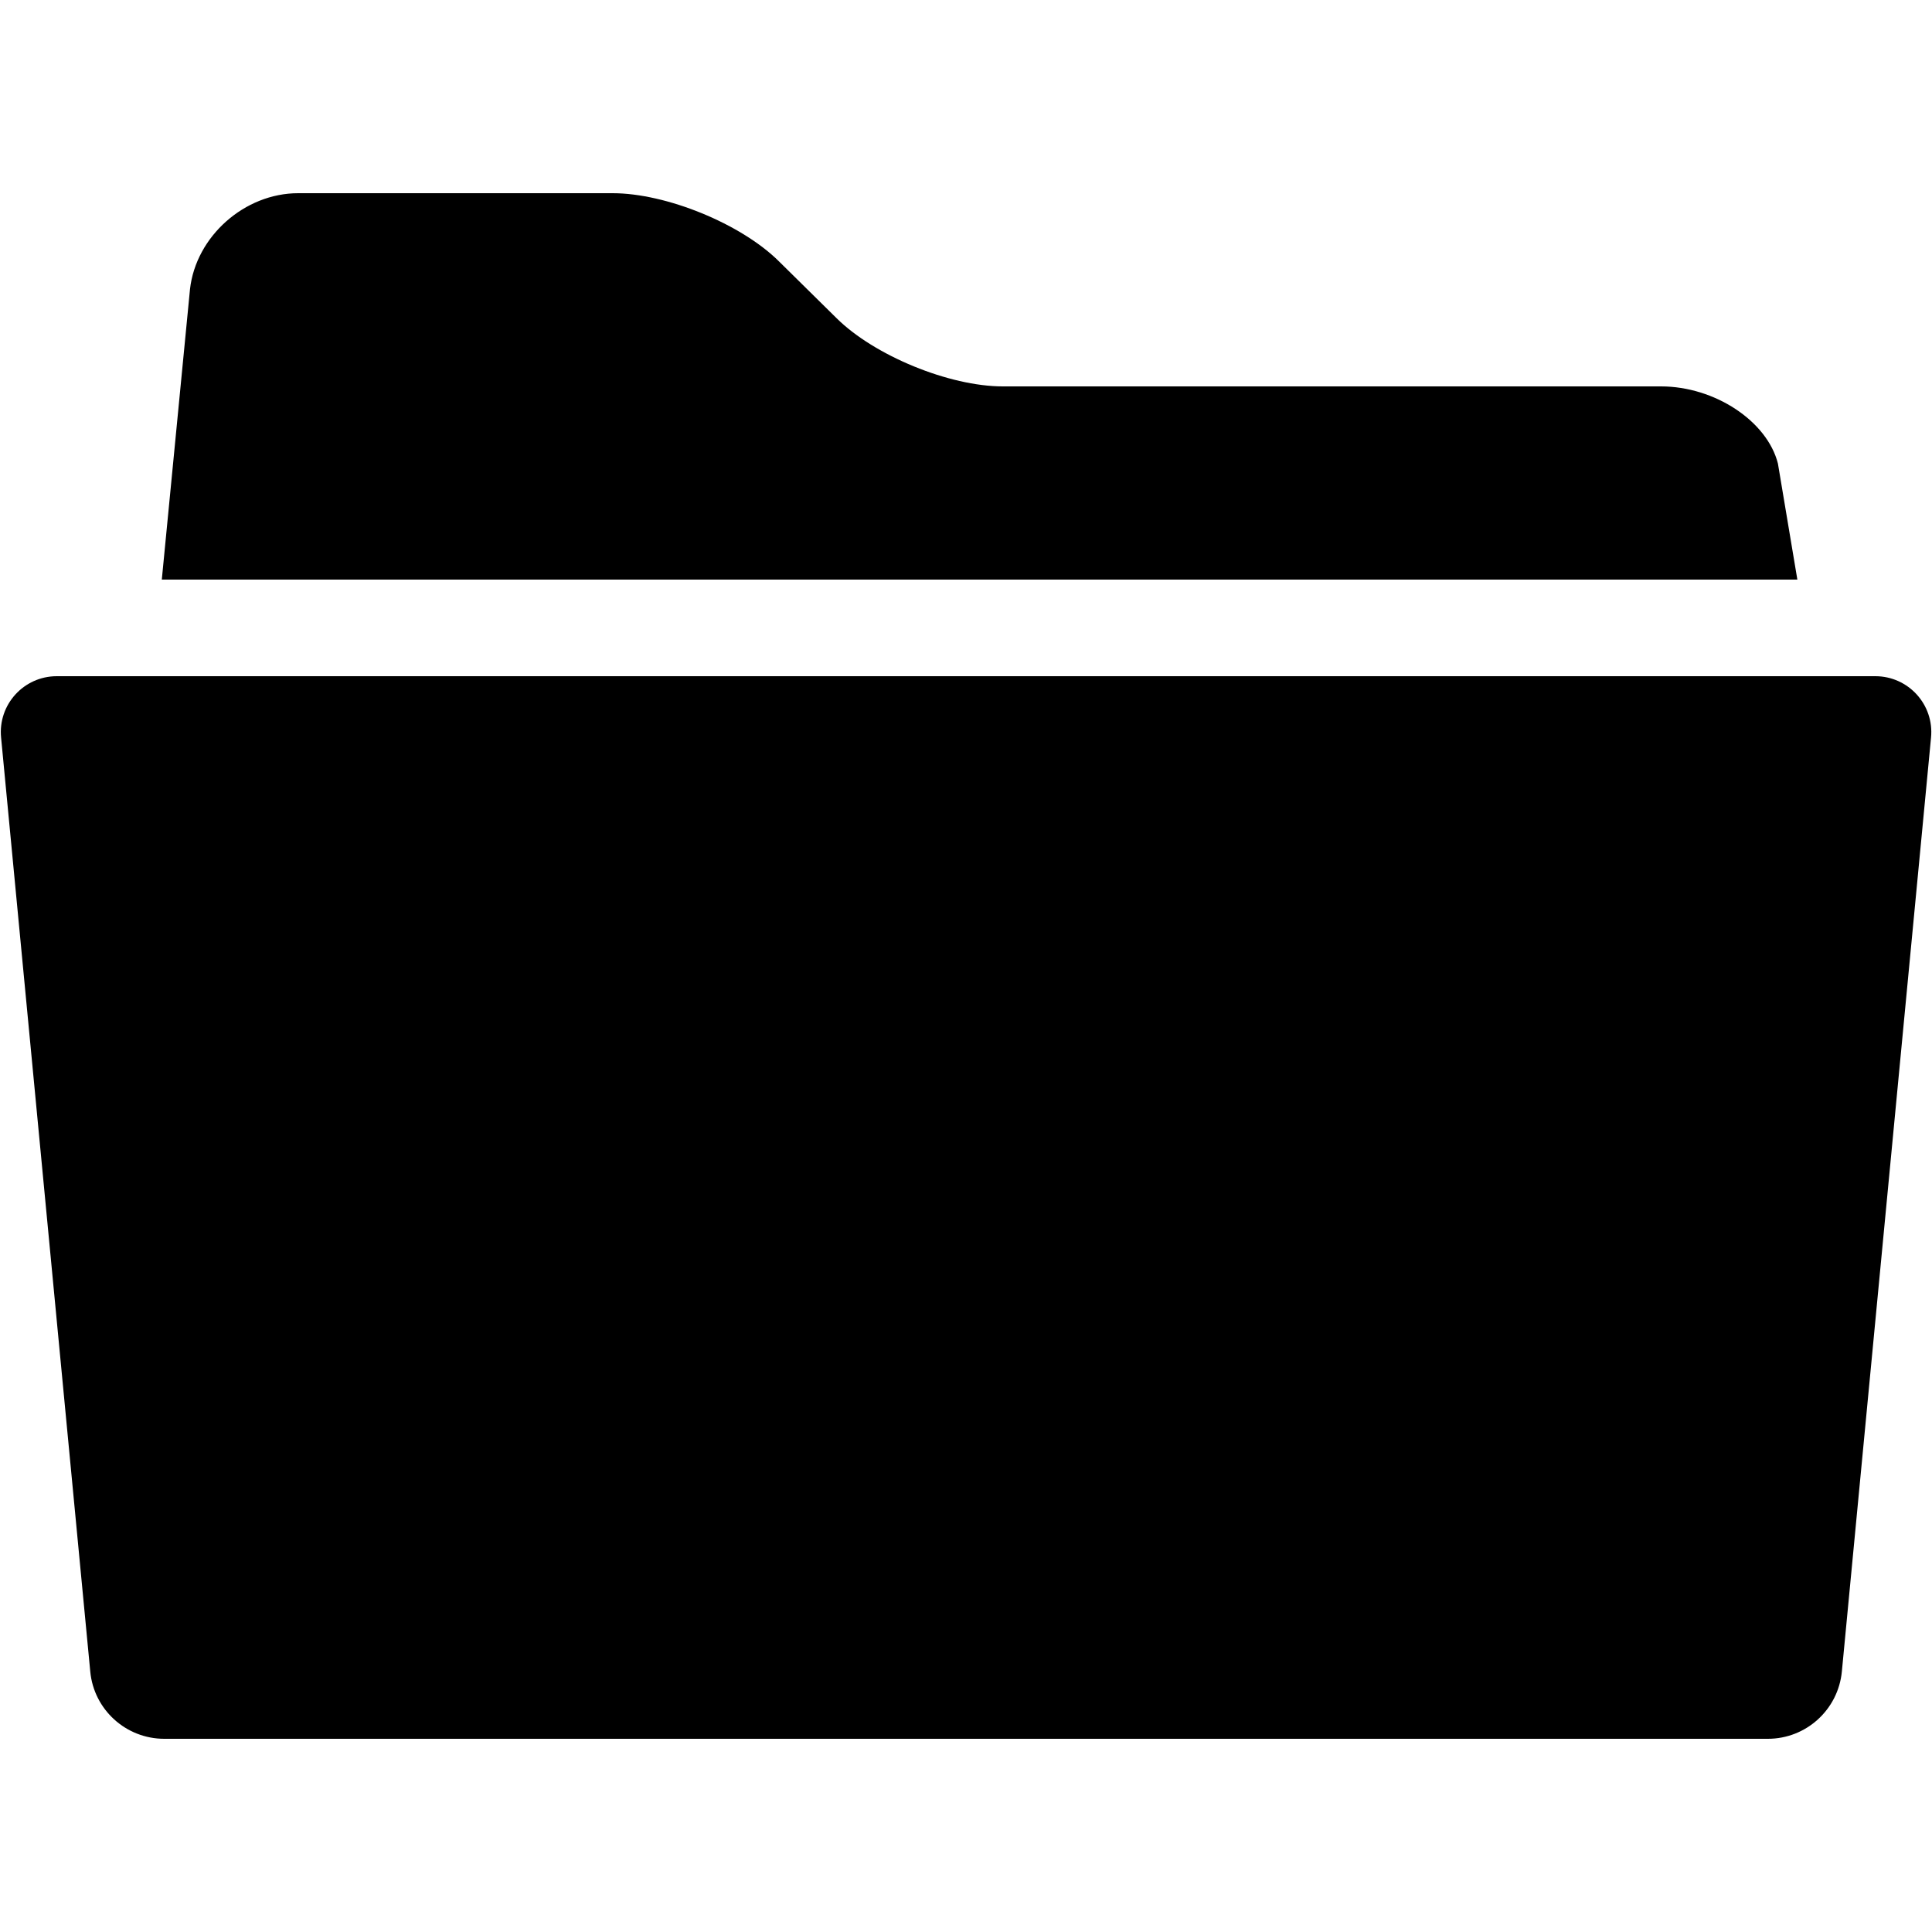
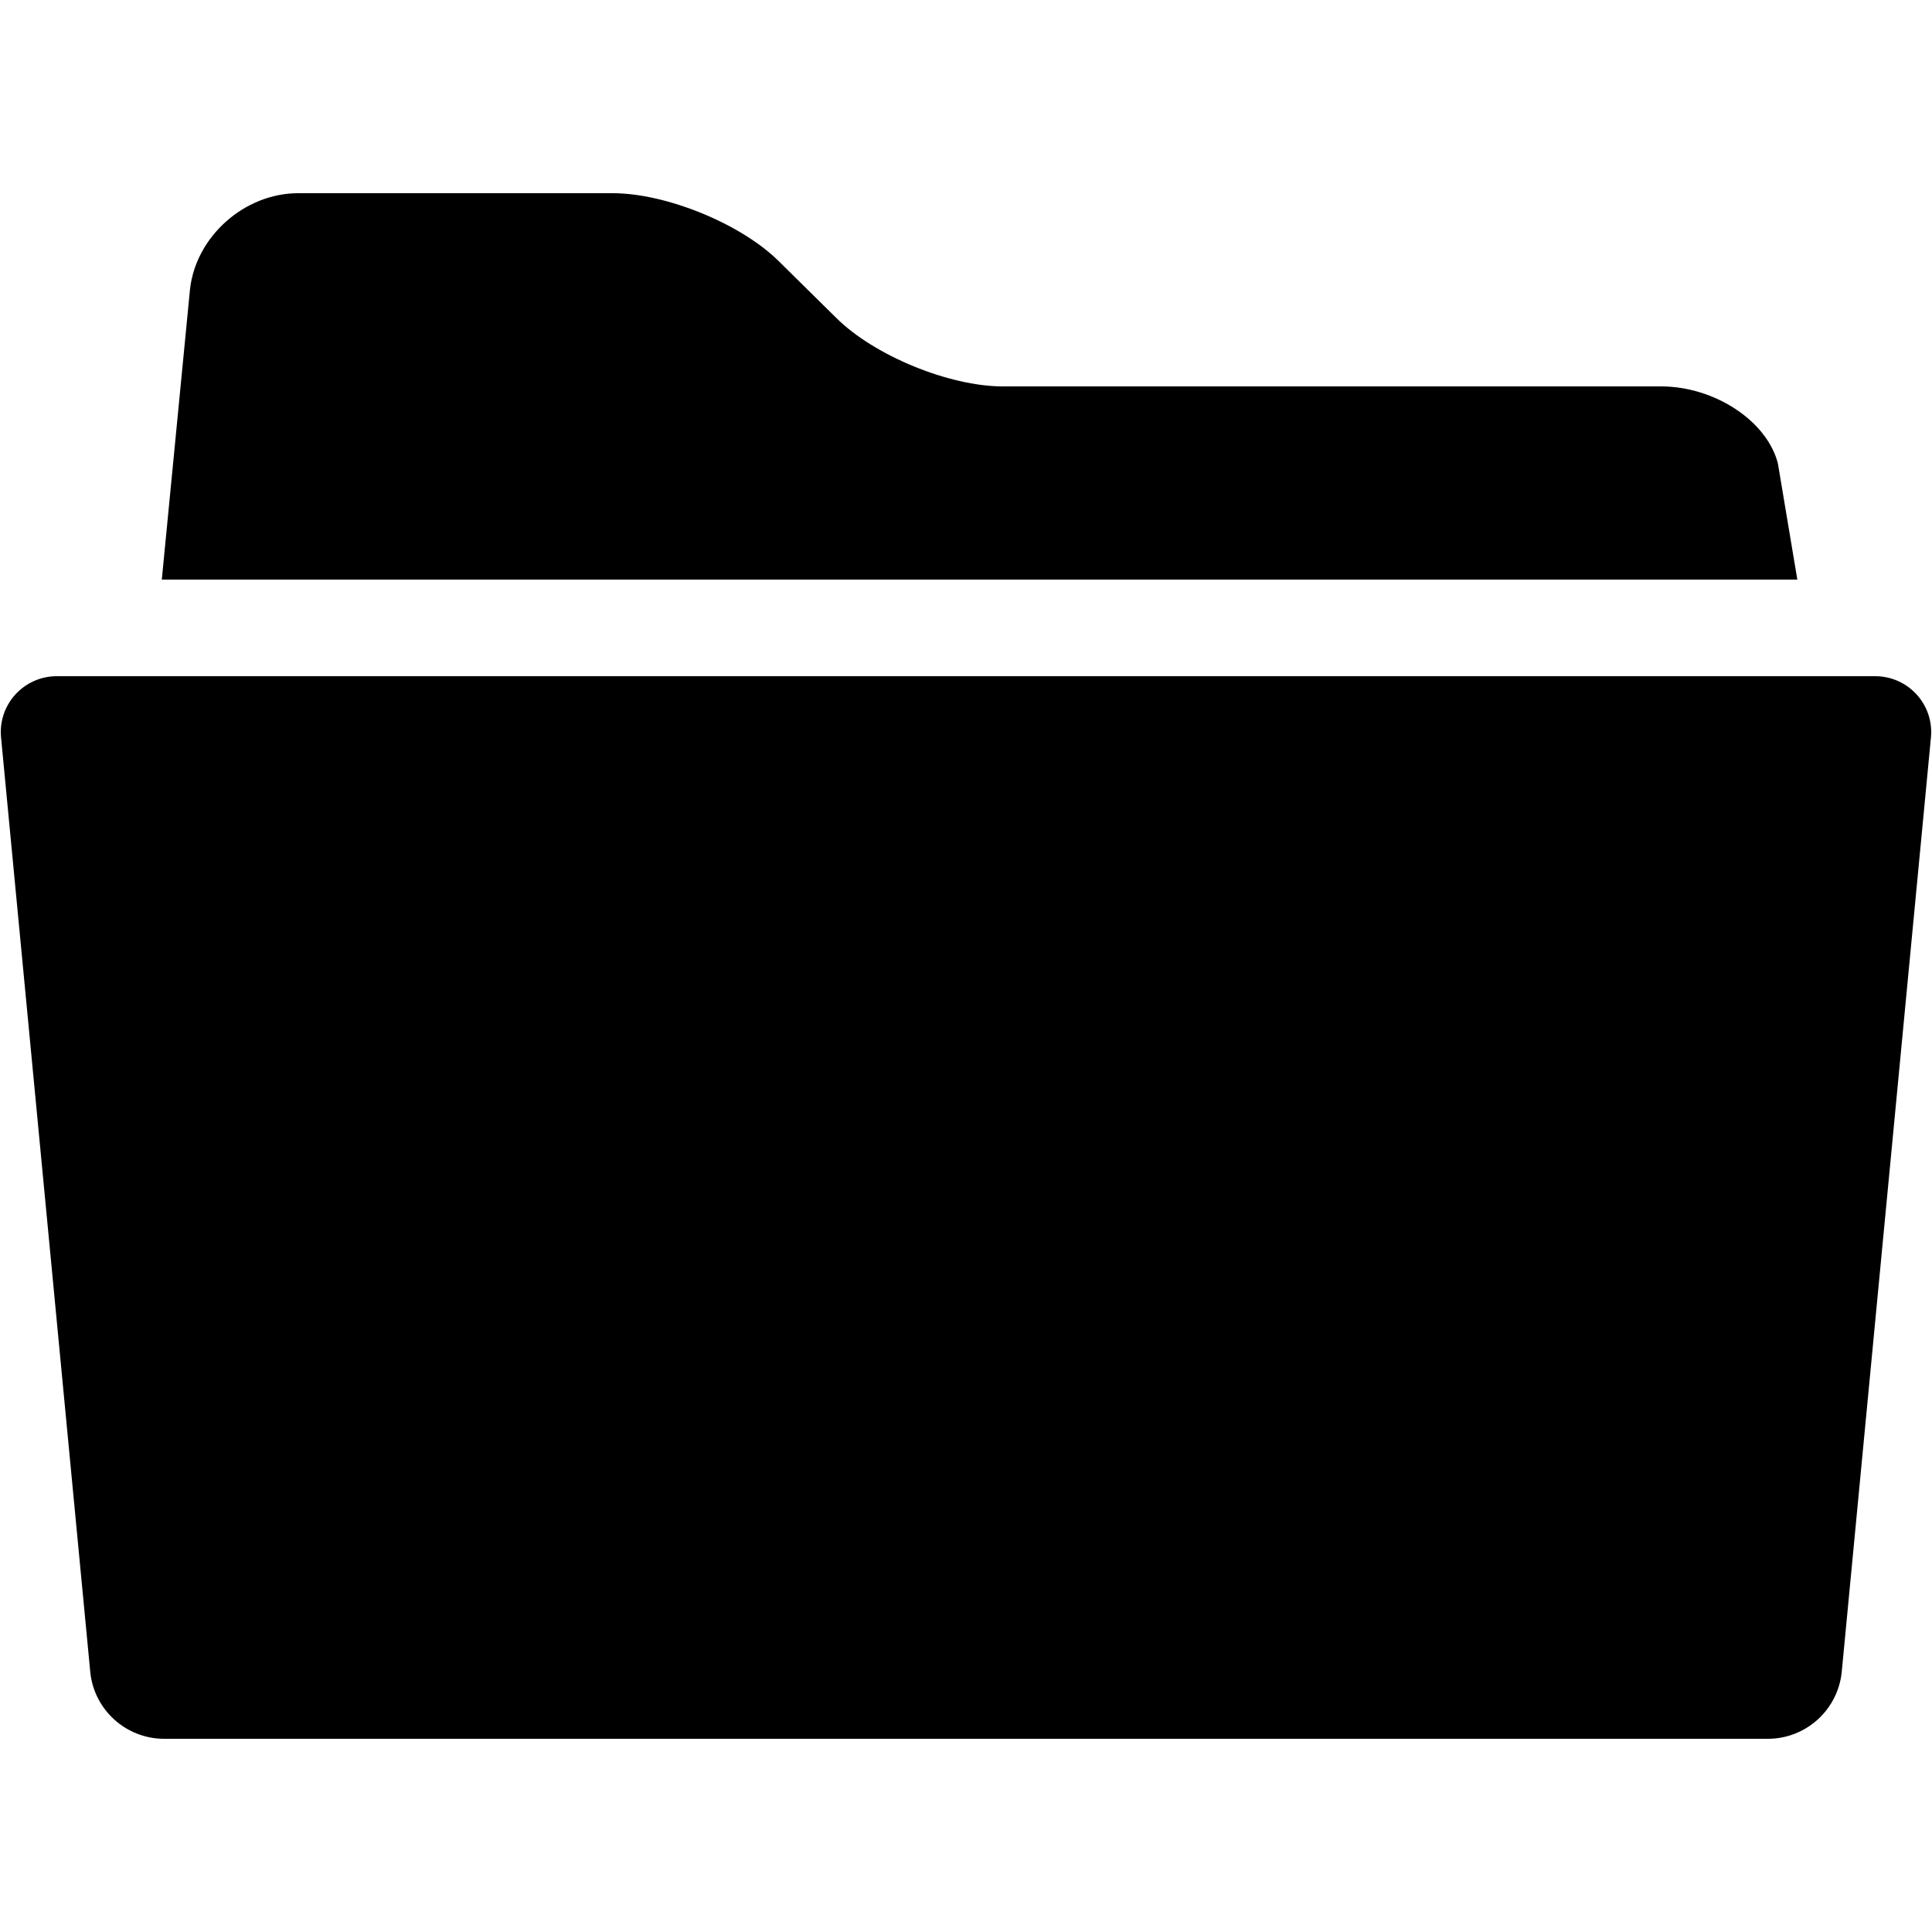
- <svg xmlns="http://www.w3.org/2000/svg" version="1.1" width="32" height="32" viewBox="0 0 32 32">
-   <path d="M29.448 7.678c-0.178-0.704-1.048-1.278-1.936-1.278h-10.902c-0.886 0-2.128-0.509-2.755-1.131l-0.954-0.941c-0.627-0.622-1.867-1.128-2.754-1.128h-5.208c-0.888 0-1.694 0.715-1.792 1.59l-0.467 4.81h27.090l-0.322-1.922zM31.059 11.2h-30.118c-0.547 0-0.976 0.47-0.923 1.016l1.477 15.47c0.059 0.63 0.59 1.114 1.226 1.114h26.56c0.635 0 1.165-0.483 1.226-1.114l1.477-15.47c0.053-0.546-0.376-1.016-0.923-1.016z" />
+ <svg xmlns="http://www.w3.org/2000/svg" version="1.1" width="20" height="20" viewBox="0 0 20 20">
+   <path d="M18.405 4.799c-0.111-0.44-0.655-0.799-1.21-0.799h-6.814c-0.554 0-1.33-0.318-1.722-0.707l-0.596-0.588c-0.392-0.389-1.167-0.705-1.721-0.705h-3.255c-0.555 0-1.059 0.447-1.12 0.994l-0.292 3.006h16.931l-0.201-1.201zM19.412 7h-18.824c-0.342 0-0.61 0.294-0.577 0.635l0.923 9.669c0.037 0.394 0.369 0.696 0.766 0.696h16.6c0.397 0 0.728-0.302 0.766-0.696l0.923-9.669c0.033-0.341-0.235-0.635-0.577-0.635z" />
</svg>
